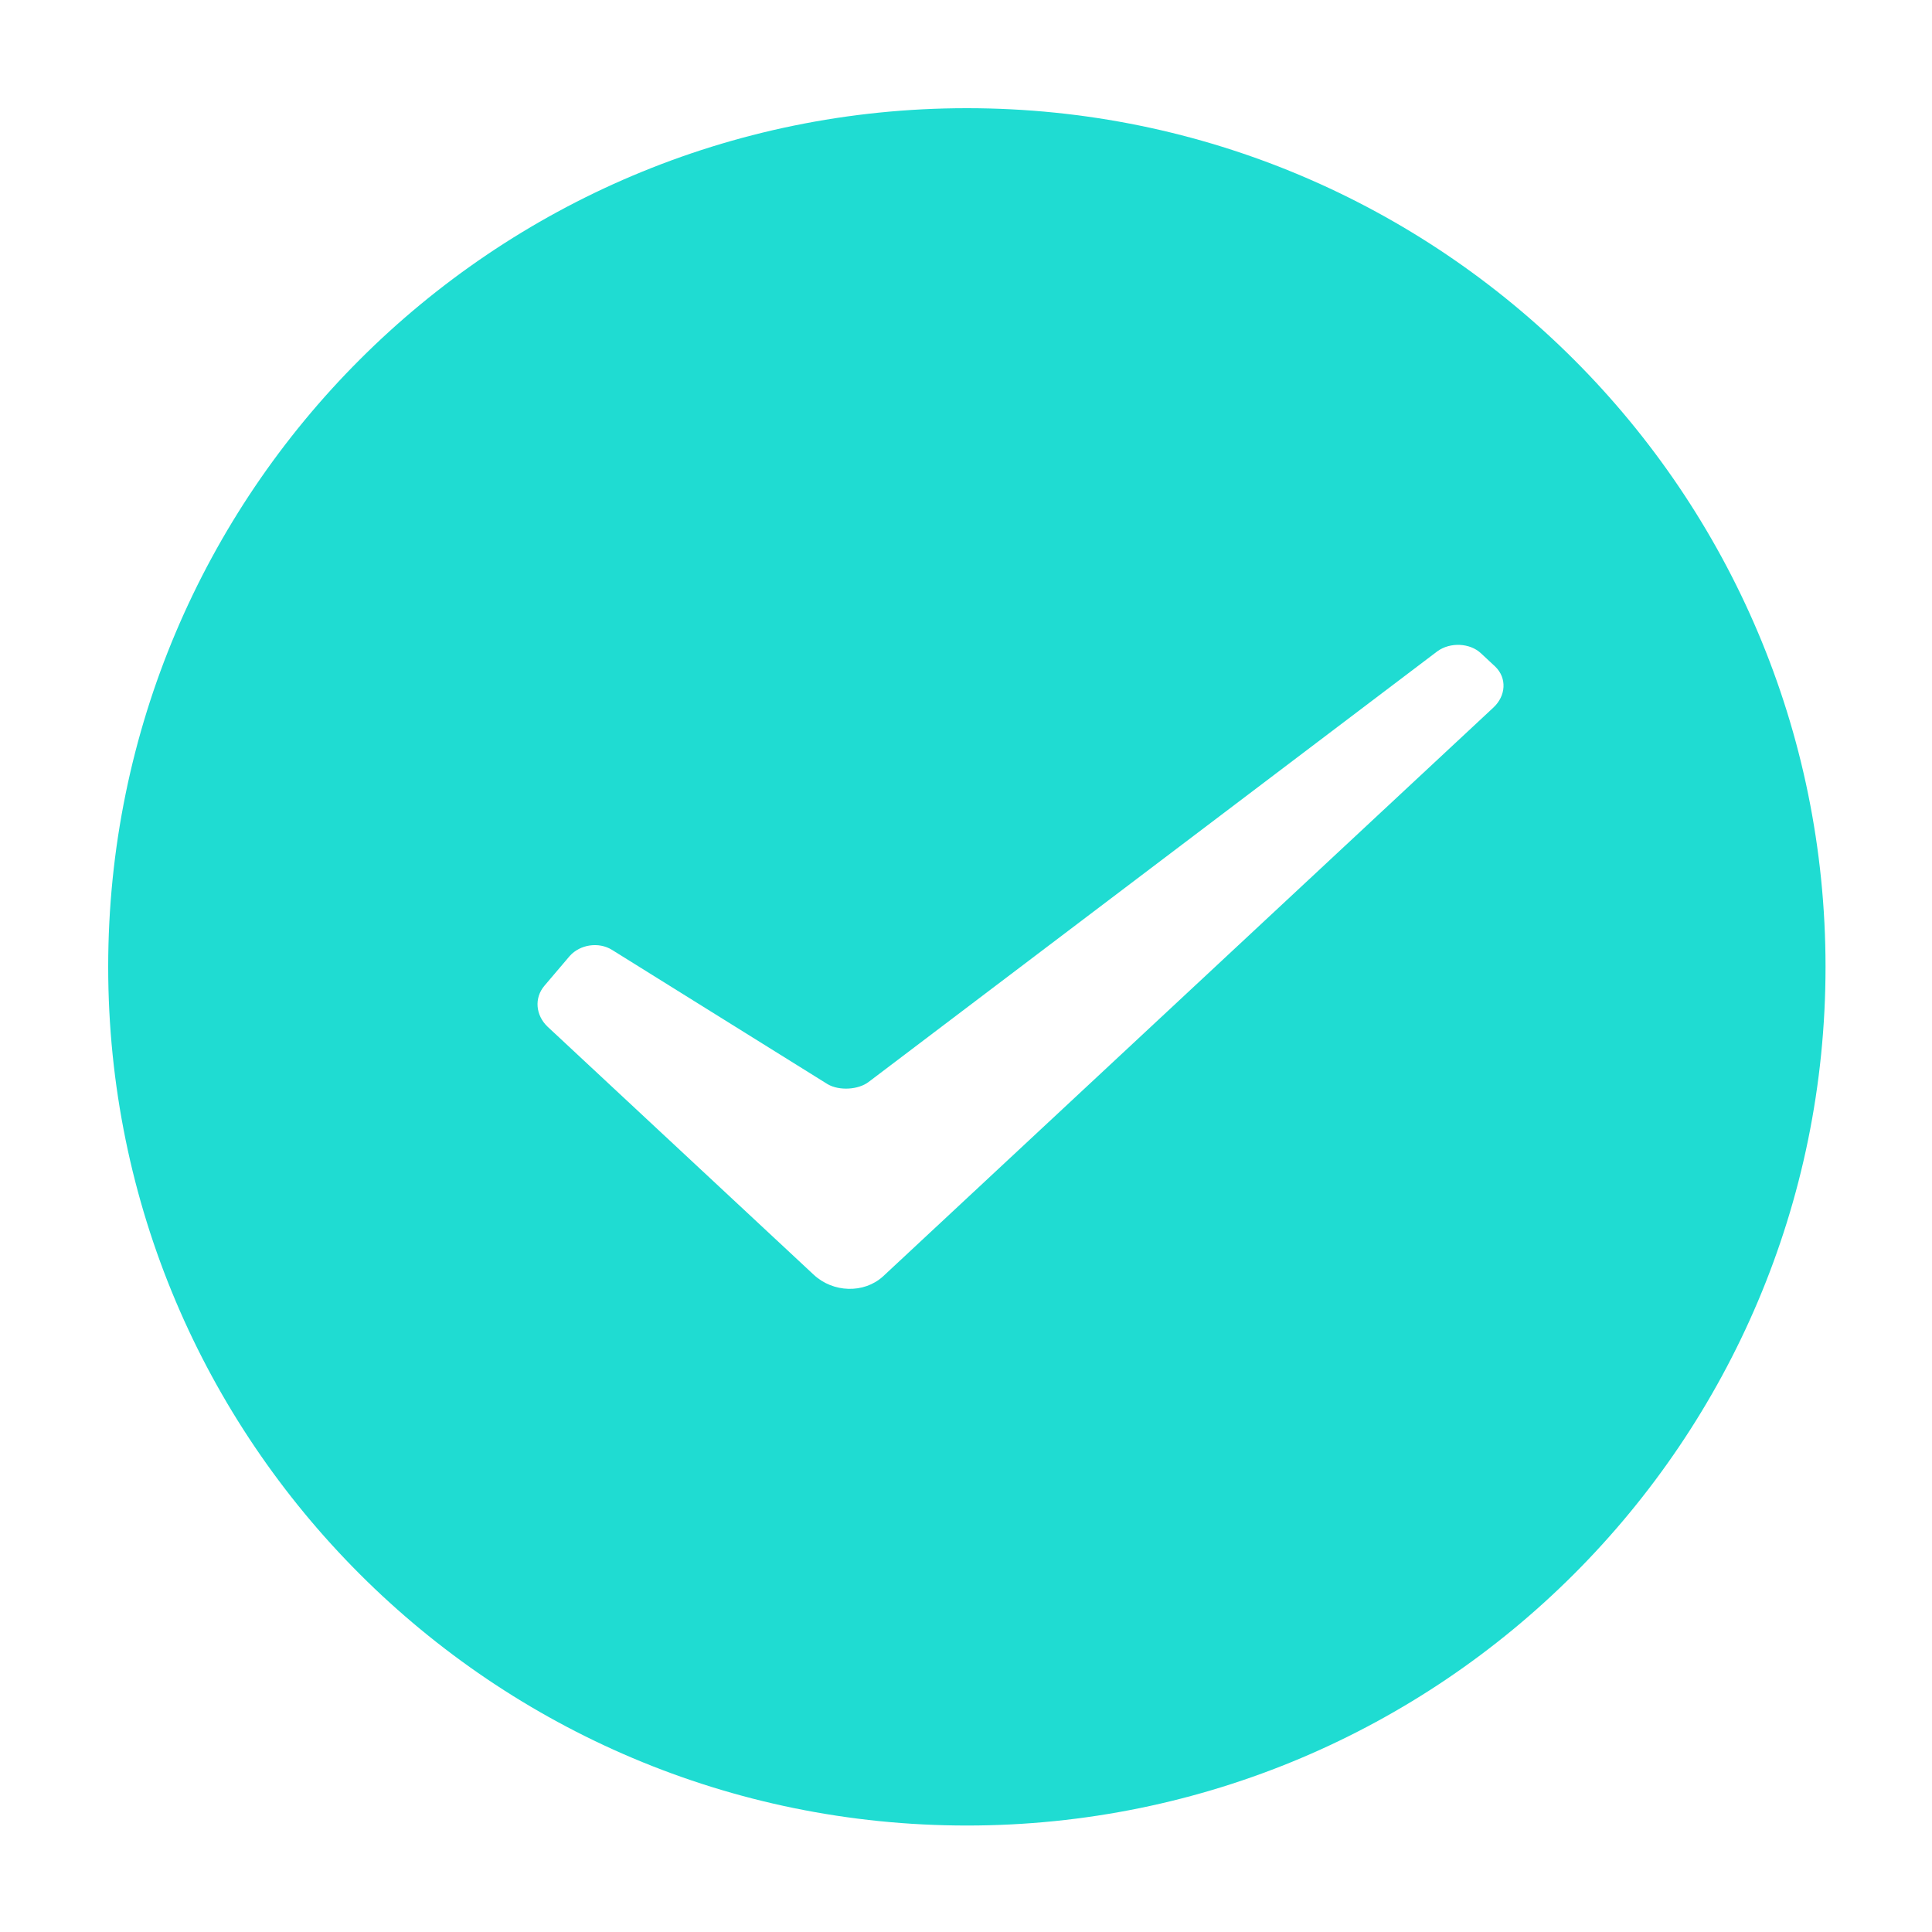
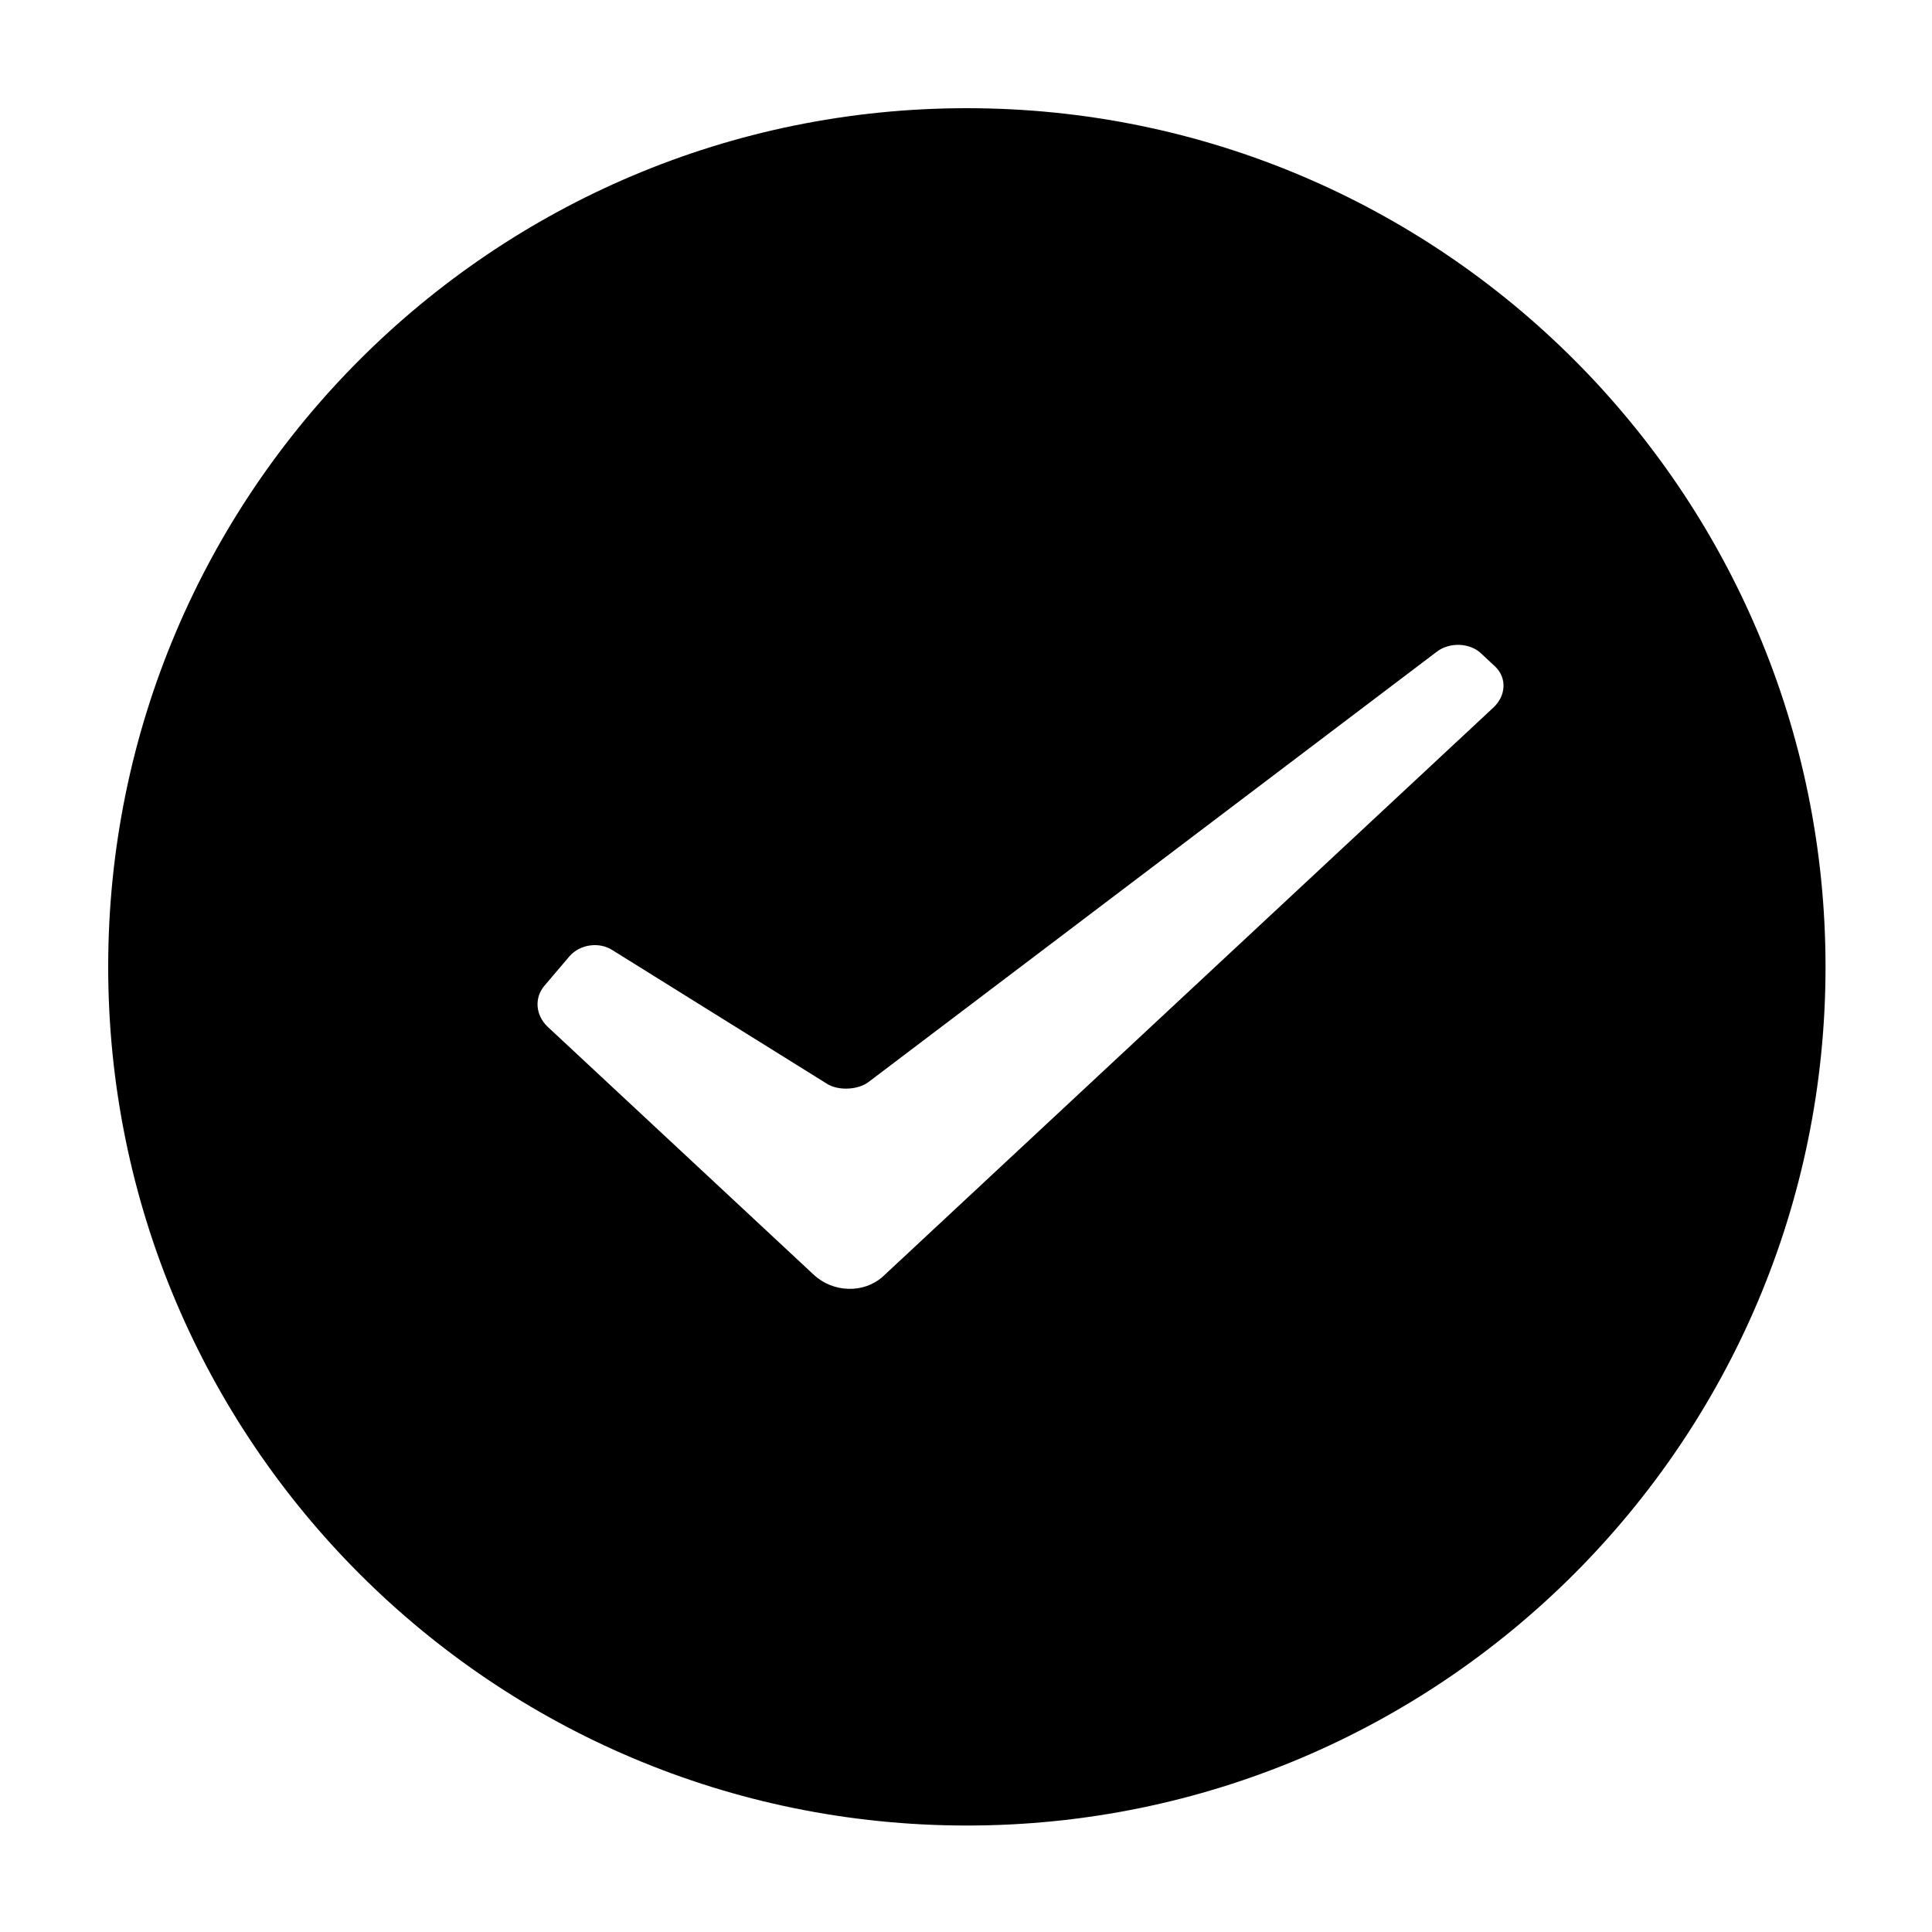
<svg xmlns="http://www.w3.org/2000/svg" t="1635319353527" class="icon" viewBox="0 0 1024 1024" version="1.1" p-id="2419" width="32" height="32">
-   <path d="M512.456 57.344c251.351 0 455.112 203.761 455.112 455.112 0 251.351-203.761 455.112-455.112 455.112C261.105 967.567 57.344 763.807 57.344 512.456 57.344 261.105 261.105 57.344 512.456 57.344z m272.444 288.877c-5.843-5.446-16.215-5.954-22.996-1.074l-0.315 0.232-301.232 228.097c-5.515 4.177-15.602 4.721-21.656 1.187l-0.321-0.194-113.999-71.015c-7.032-4.381-16.937-2.898-22.391 3.219l-0.246 0.282-13.17 15.497c-5.553 6.533-4.628 15.625 1.52 21.587l0.271 0.258 140.933 131.342c10.247 9.551 26.53 10.052 36.615 0.973l0.313-0.287 323.311-301.311c6.68-6.224 7.225-15.607 1.036-21.637l-0.255-0.242-7.42-6.915z" p-id="2420" fill="#1fdcd2" data-spm-anchor-id="a313x.7781069.0.i7" class="selected" />
+   <path d="M512.456 57.344c251.351 0 455.112 203.761 455.112 455.112 0 251.351-203.761 455.112-455.112 455.112C261.105 967.567 57.344 763.807 57.344 512.456 57.344 261.105 261.105 57.344 512.456 57.344z m272.444 288.877c-5.843-5.446-16.215-5.954-22.996-1.074l-0.315 0.232-301.232 228.097c-5.515 4.177-15.602 4.721-21.656 1.187l-0.321-0.194-113.999-71.015c-7.032-4.381-16.937-2.898-22.391 3.219l-0.246 0.282-13.17 15.497c-5.553 6.533-4.628 15.625 1.52 21.587l0.271 0.258 140.933 131.342c10.247 9.551 26.53 10.052 36.615 0.973l0.313-0.287 323.311-301.311c6.68-6.224 7.225-15.607 1.036-21.637l-0.255-0.242-7.42-6.915z" p-id="2420" data-spm-anchor-id="a313x.7781069.0.i7" class="selected" />
</svg>
